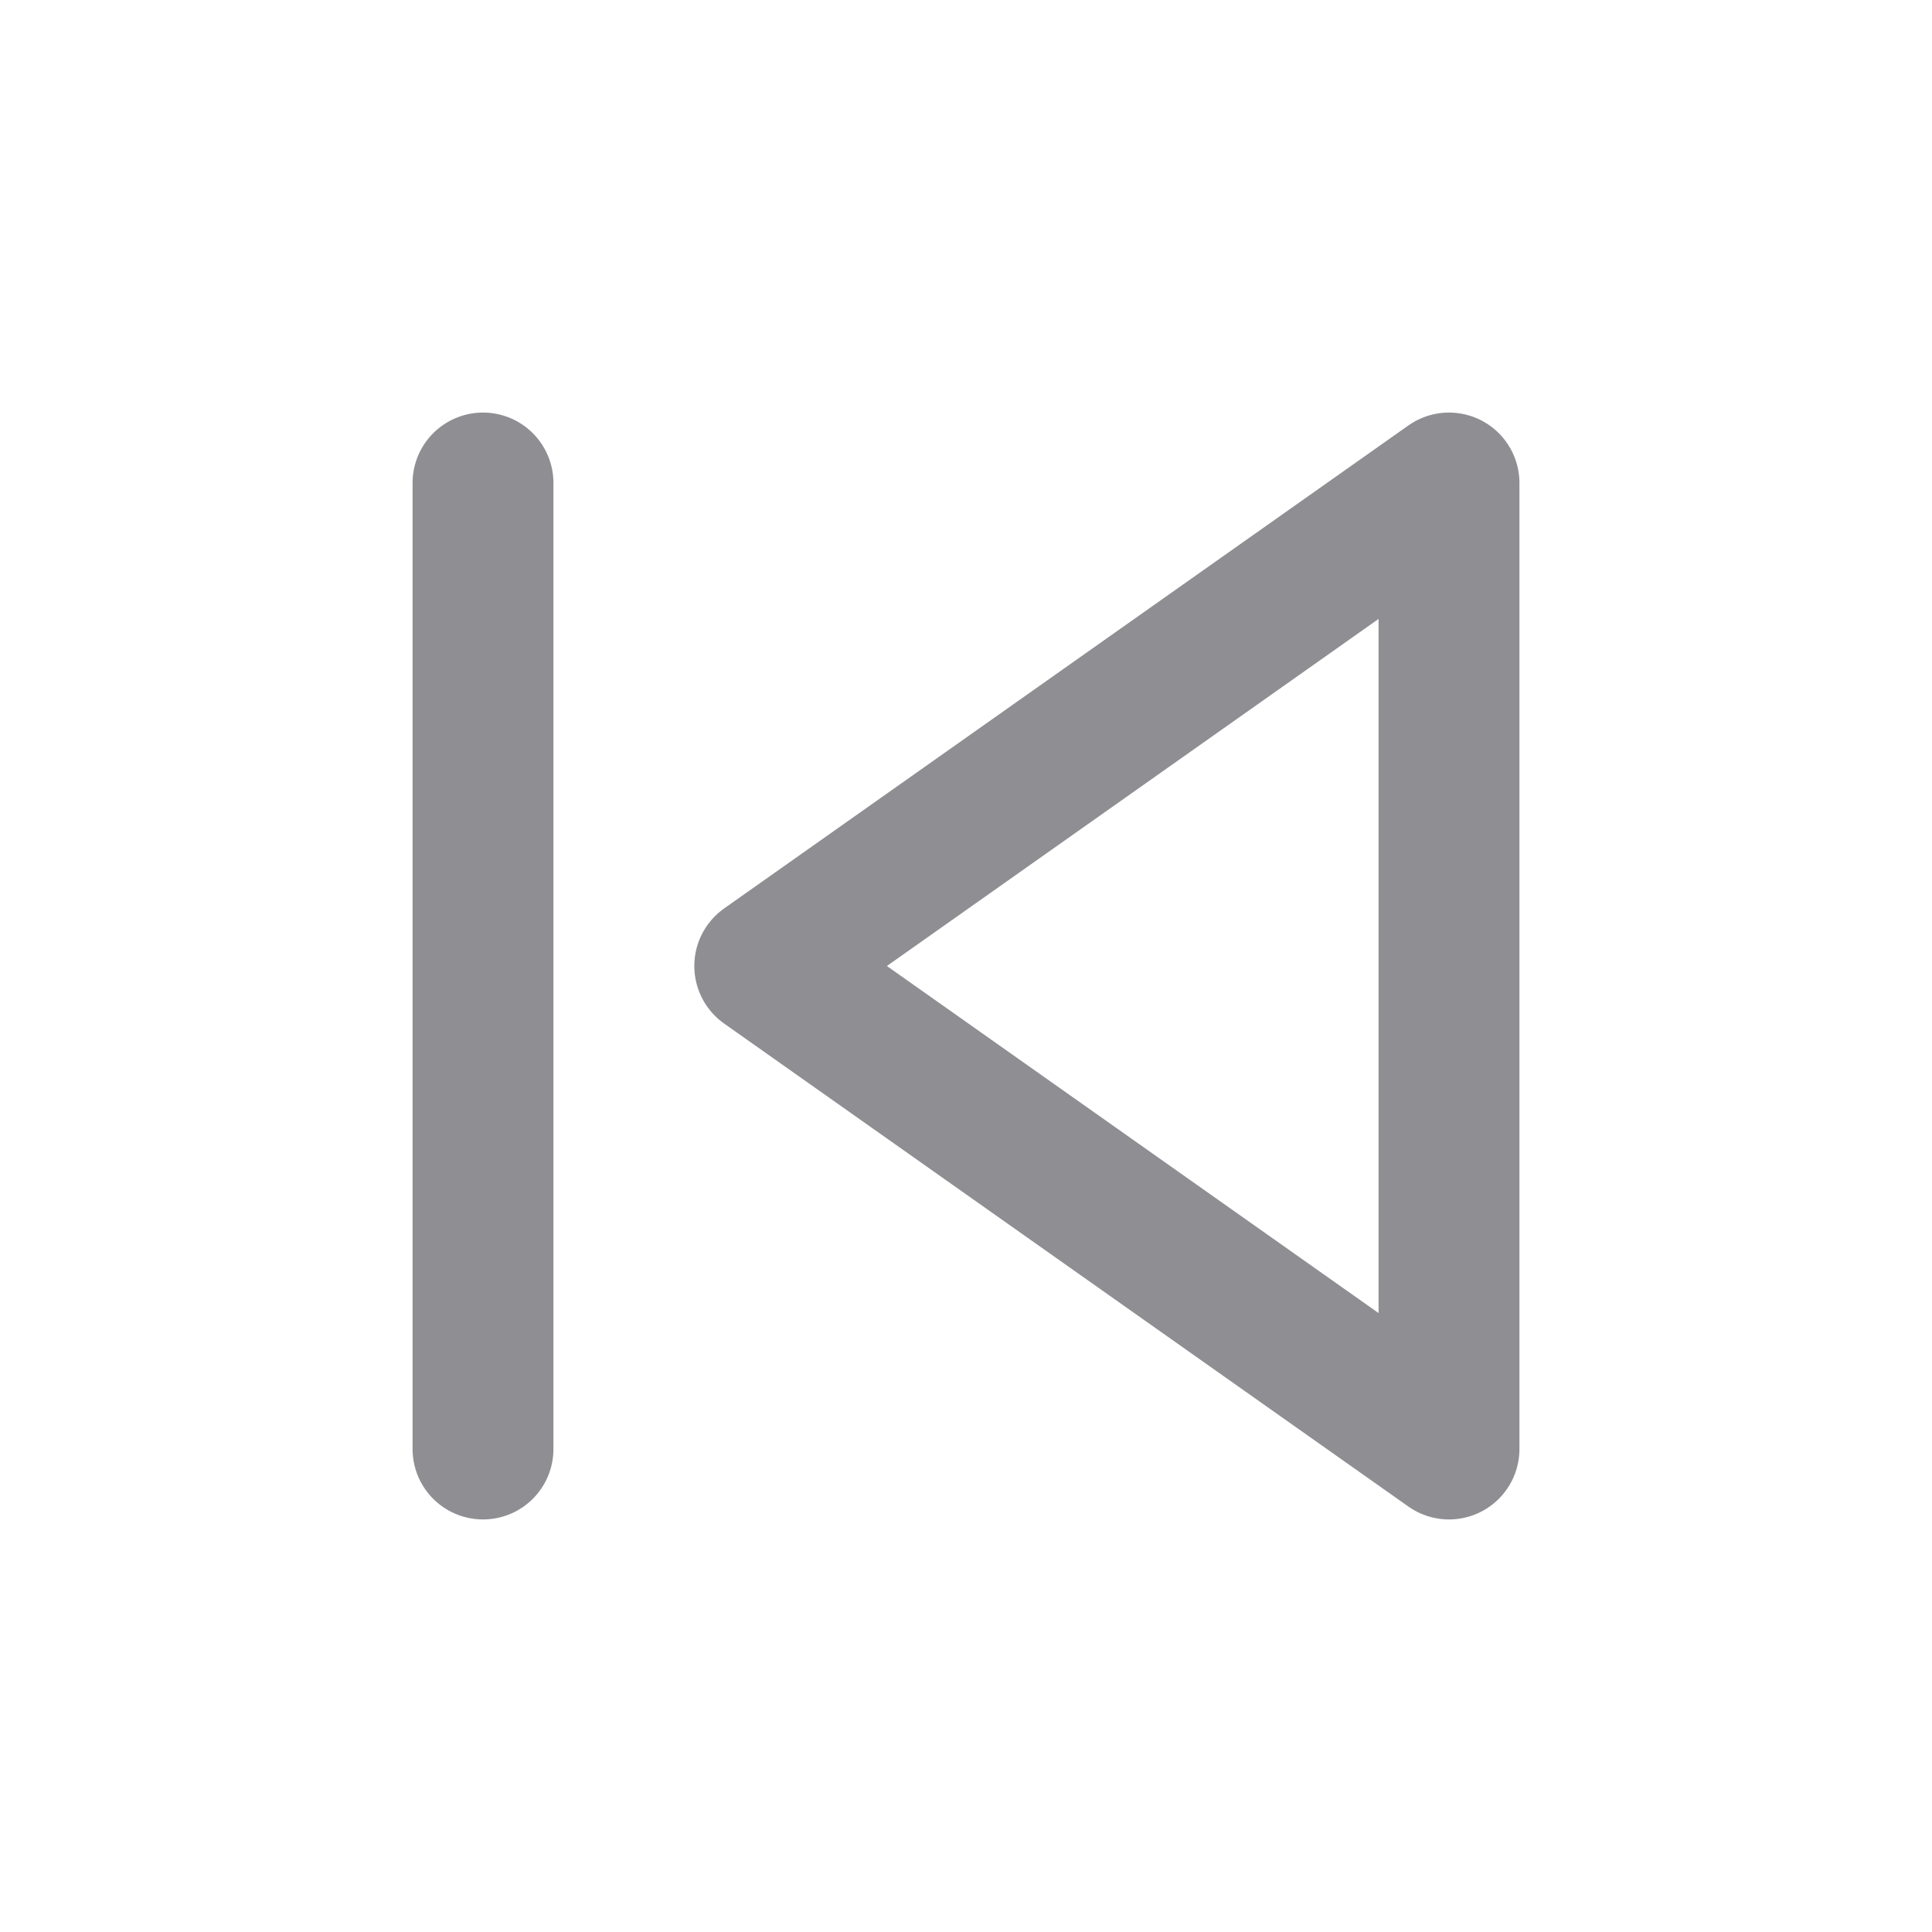
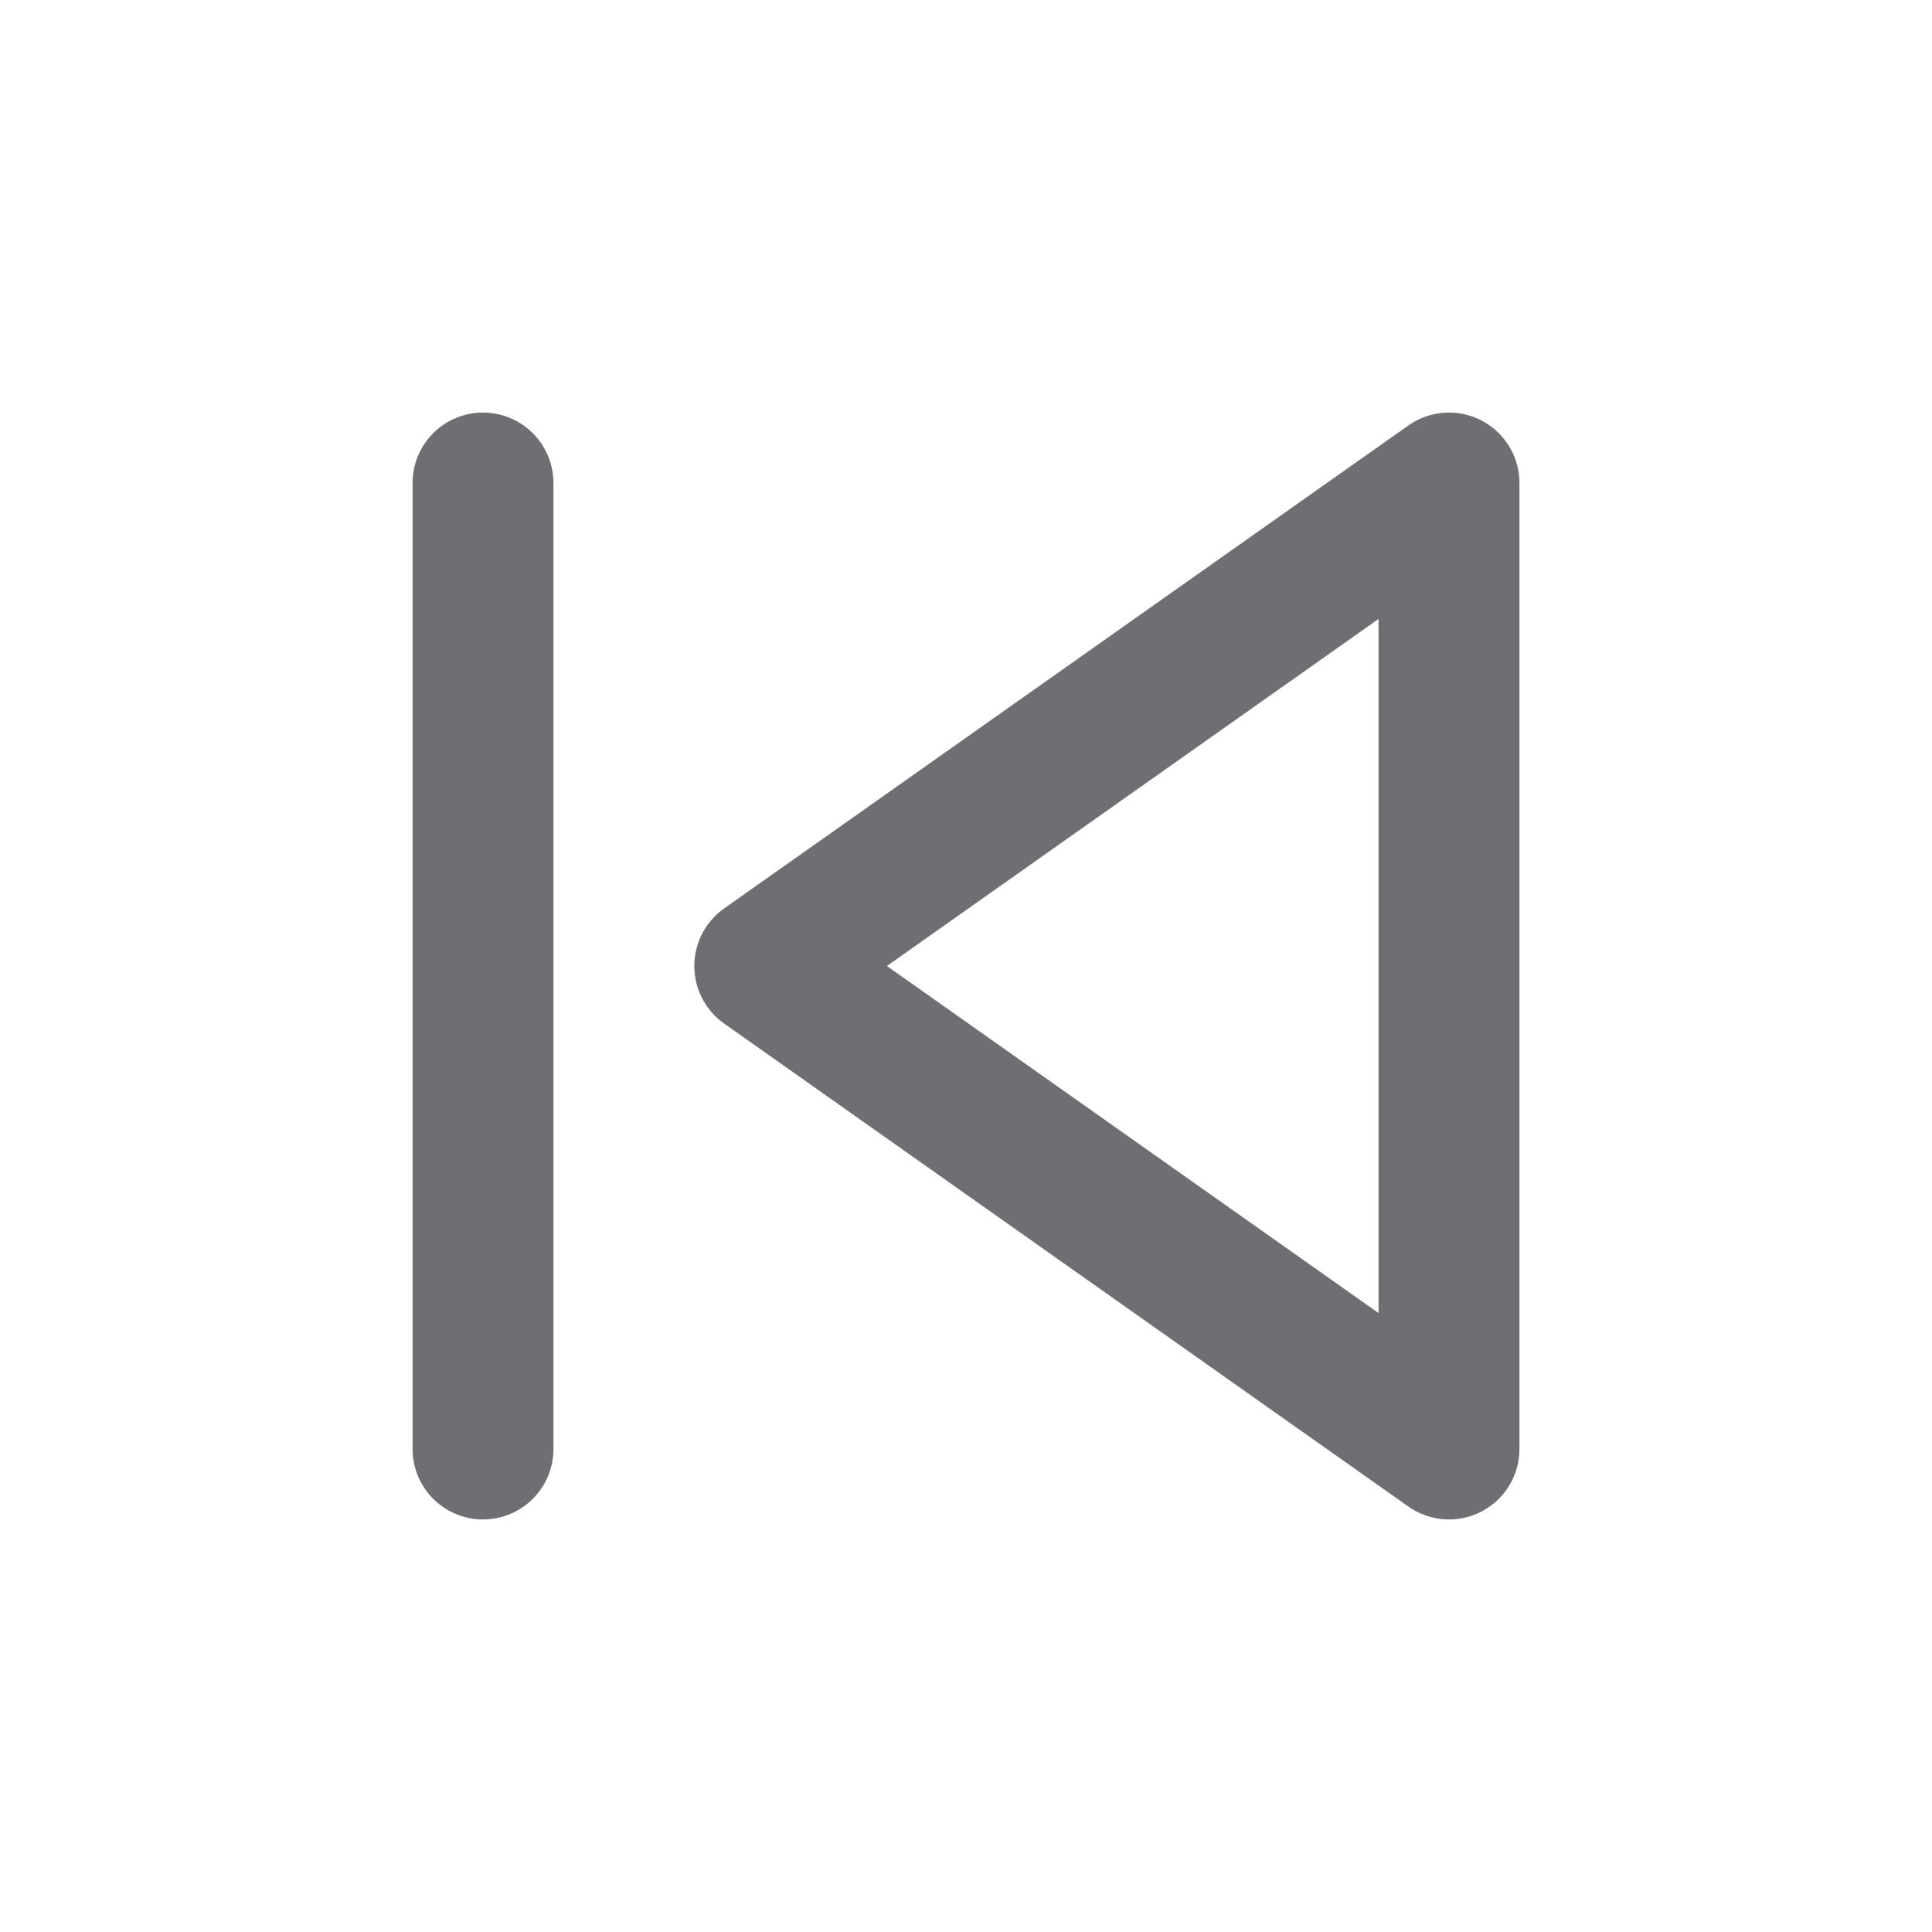
- <svg xmlns="http://www.w3.org/2000/svg" viewBox="0 0 24 24" width="24" height="24" fill="none" stroke="#8E8E93" stroke-width="1.75" stroke-linecap="round" stroke-linejoin="round">
+ <svg xmlns="http://www.w3.org/2000/svg" viewBox="0 0 24 24" width="24" height="24" fill="none" stroke="#6E6E73" stroke-width="1.75" stroke-linecap="round" stroke-linejoin="round">
  <path d="M18 6v12l-8.5-6z" />
  <path d="M6 6v12" />
</svg>
